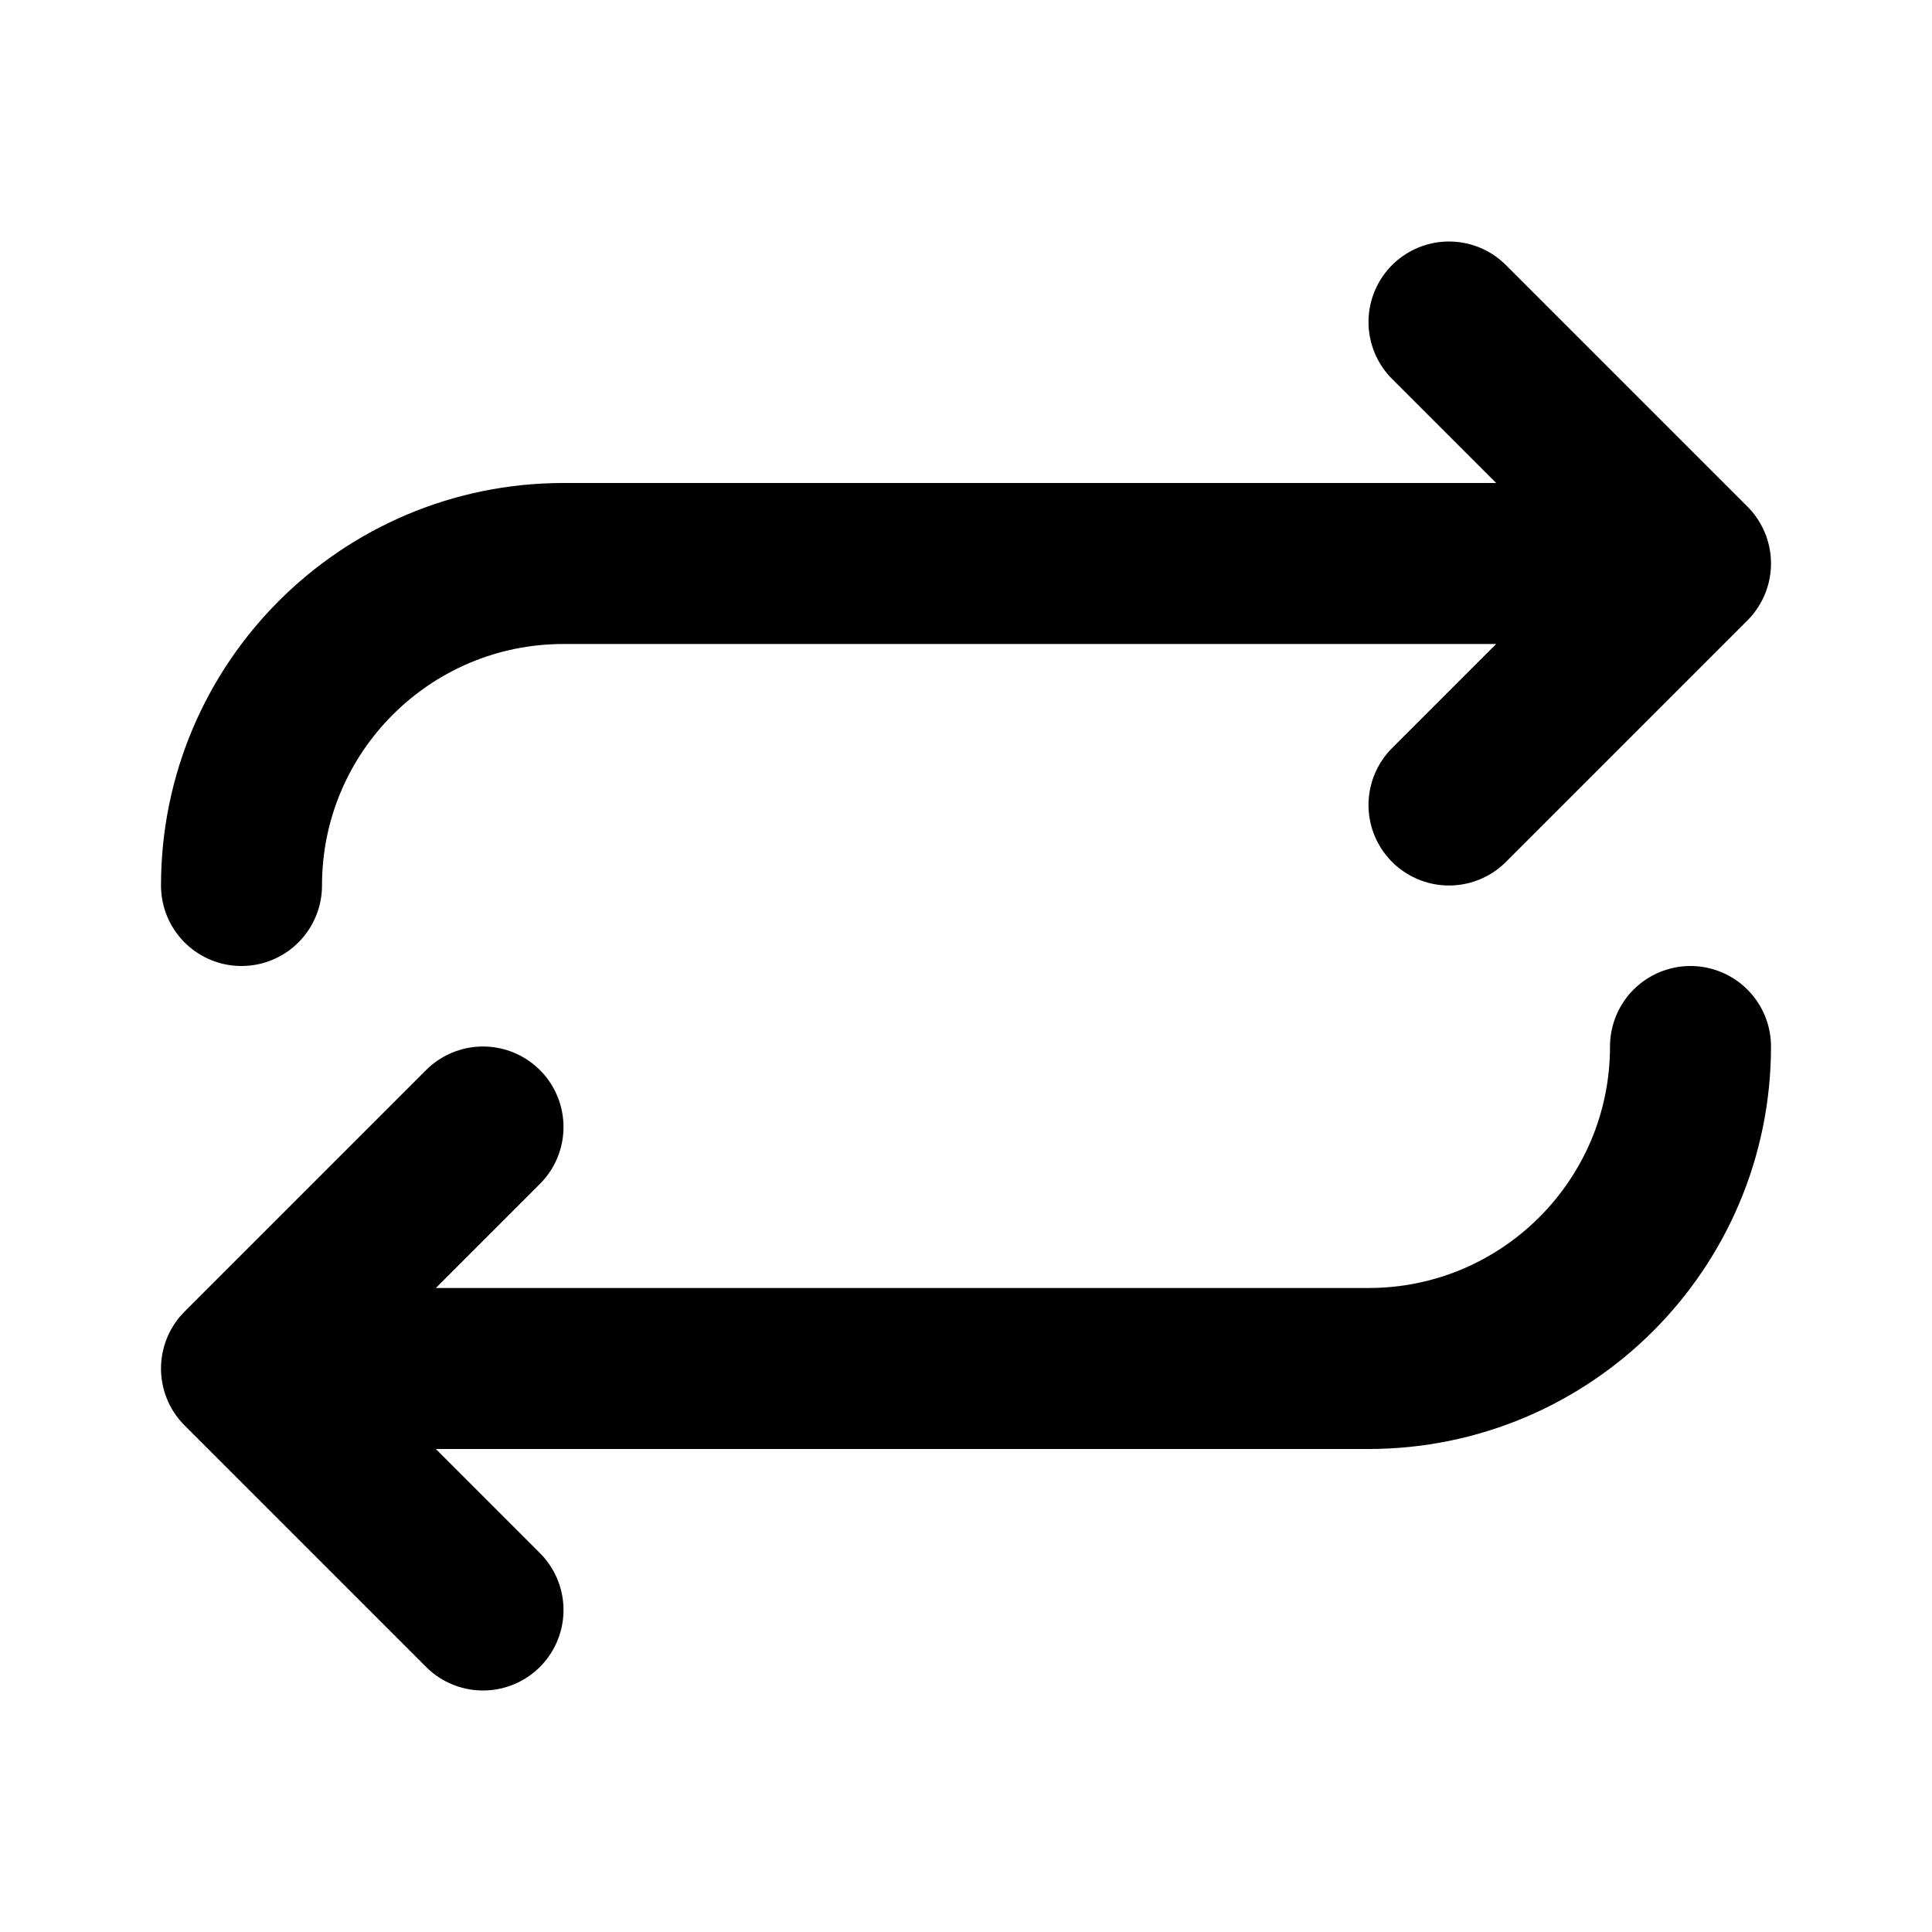
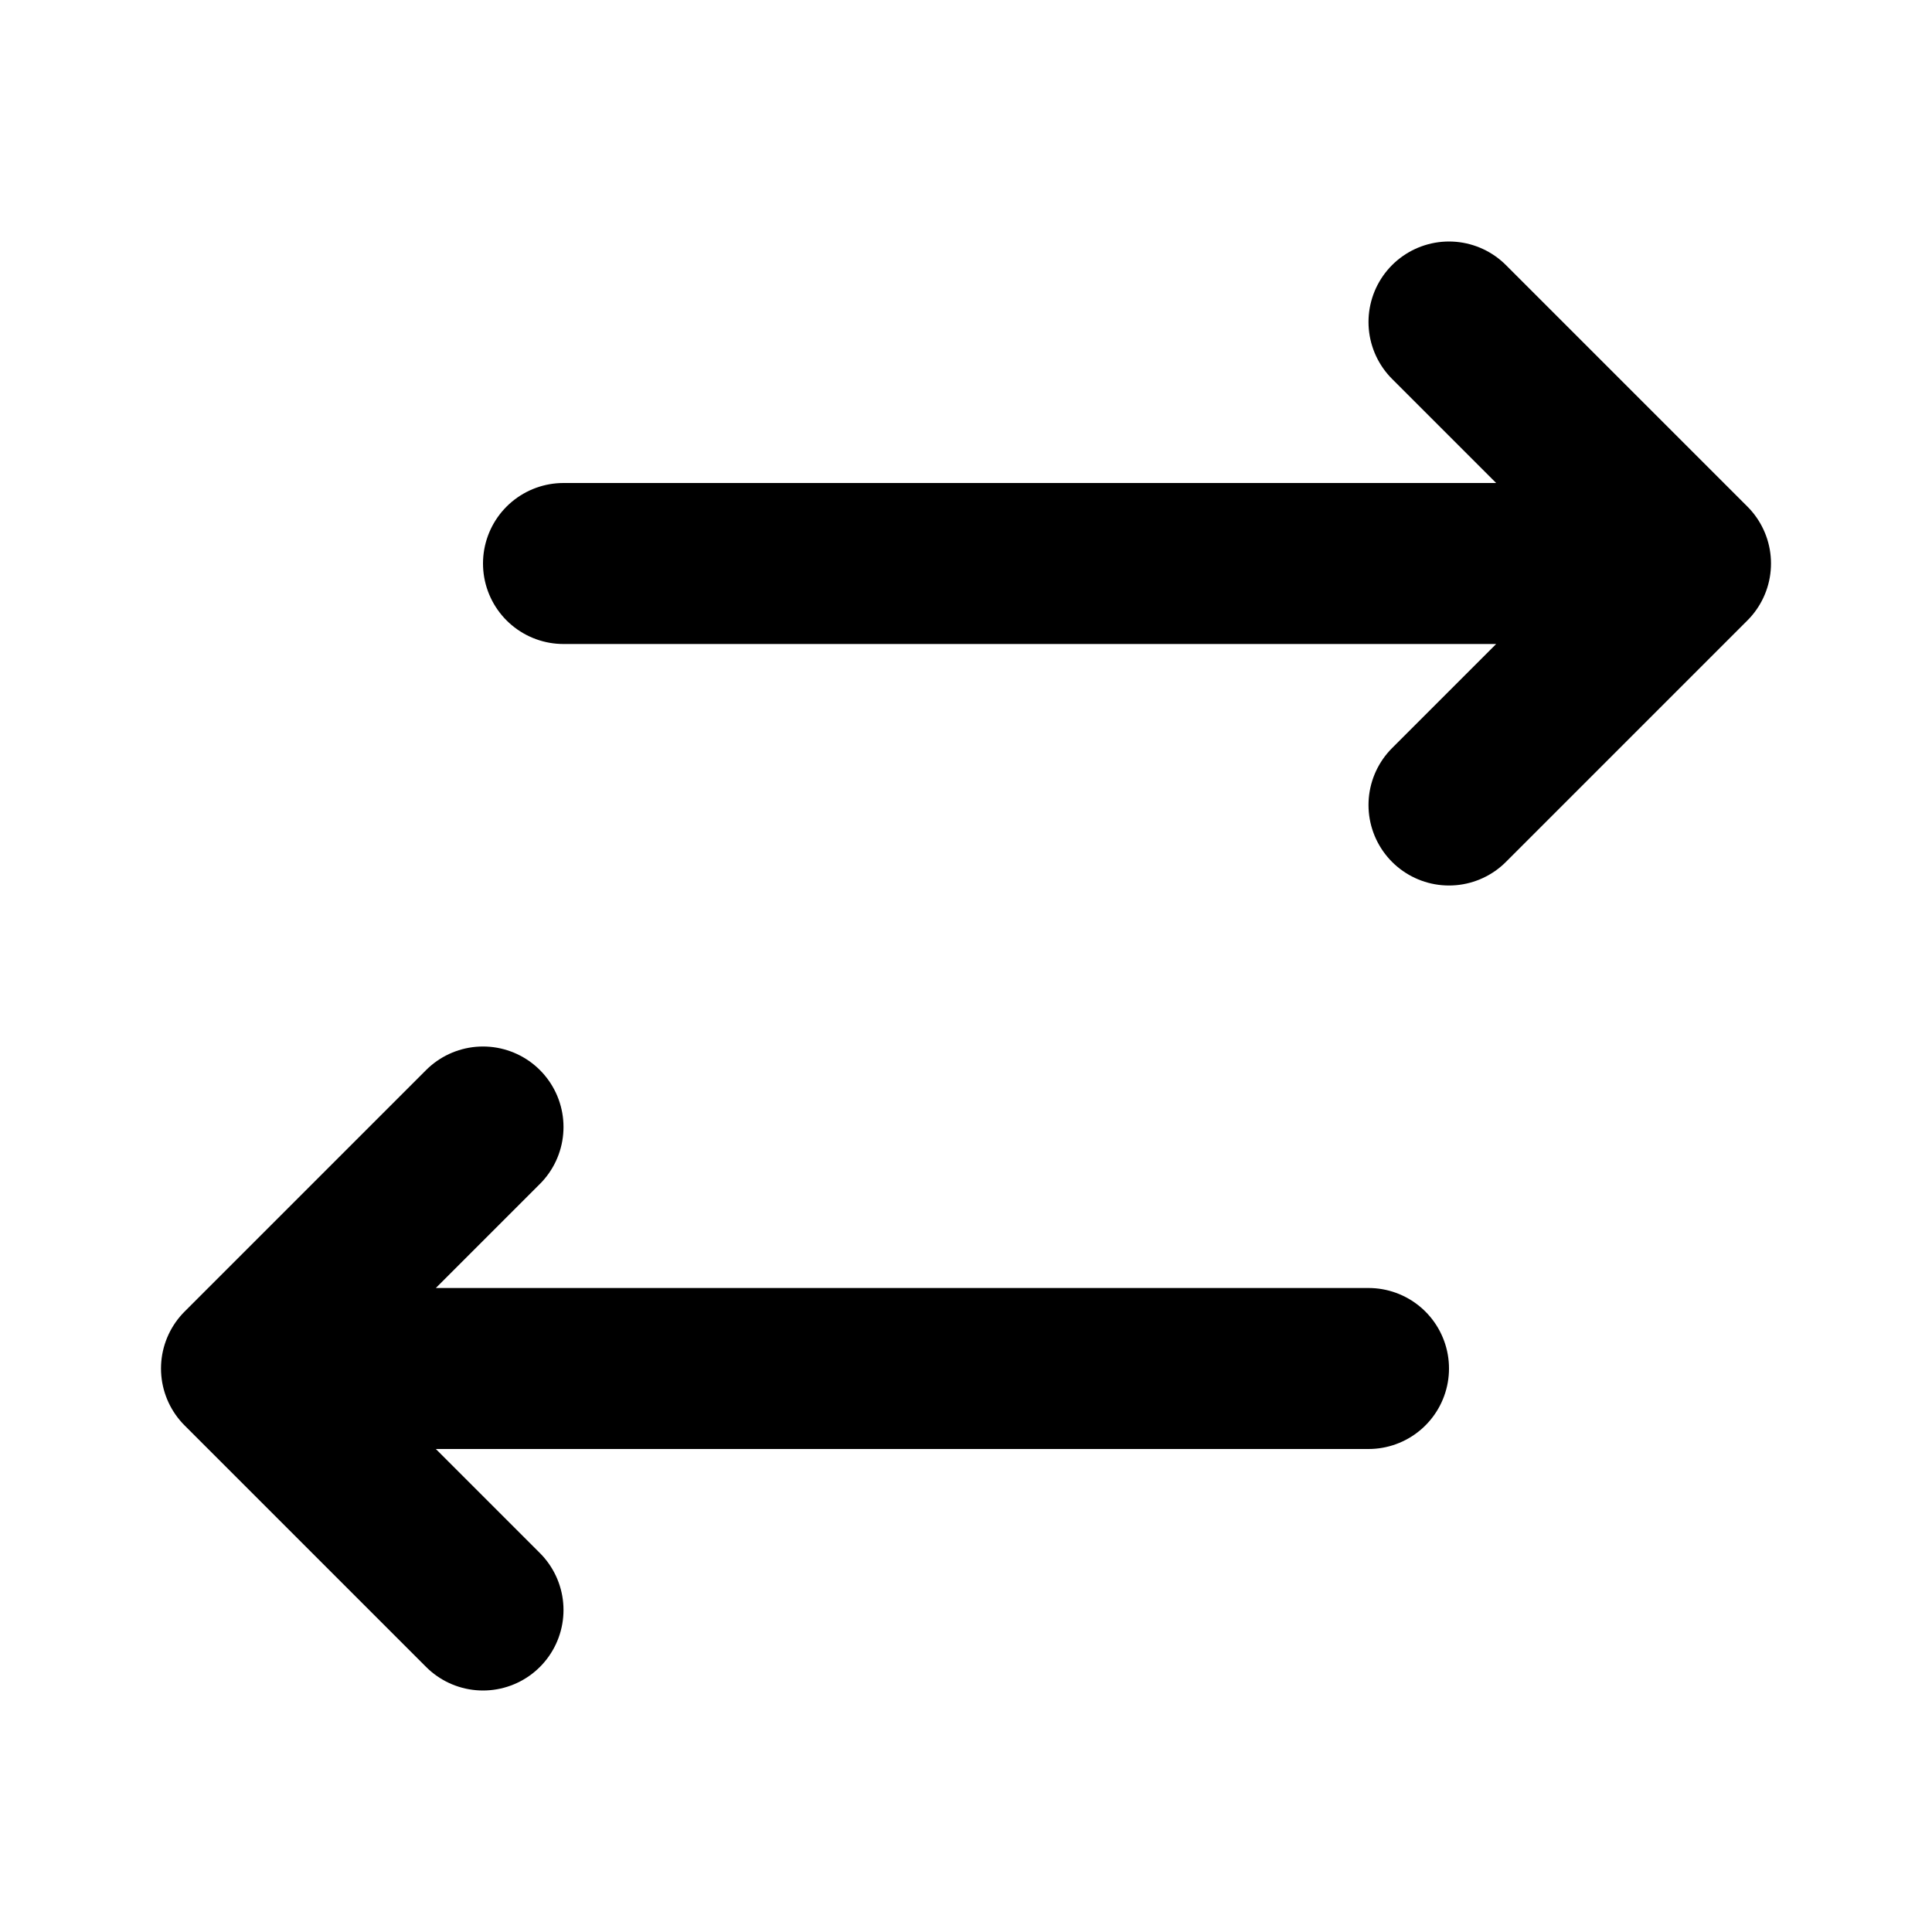
<svg xmlns="http://www.w3.org/2000/svg" width="800px" height="800px" viewBox="0 0 24 24" fill="none">
-   <path d="M18 4L21 7M21 7L18 10M21 7H7C4.791 7 3 8.791 3 11M6 20L3 17M3 17L6 14M3 17H17C19.209 17 21 15.209 21 13" stroke="#000000" stroke-width="2" stroke-linecap="round" stroke-linejoin="round" />
+   <path d="M18 10L21 7M21 7L18 4M21 7H7M6 14L3 17M3 17L6 20M3 17H17" stroke="#000000" stroke-width="2" stroke-linecap="round" stroke-linejoin="round" />
</svg>
